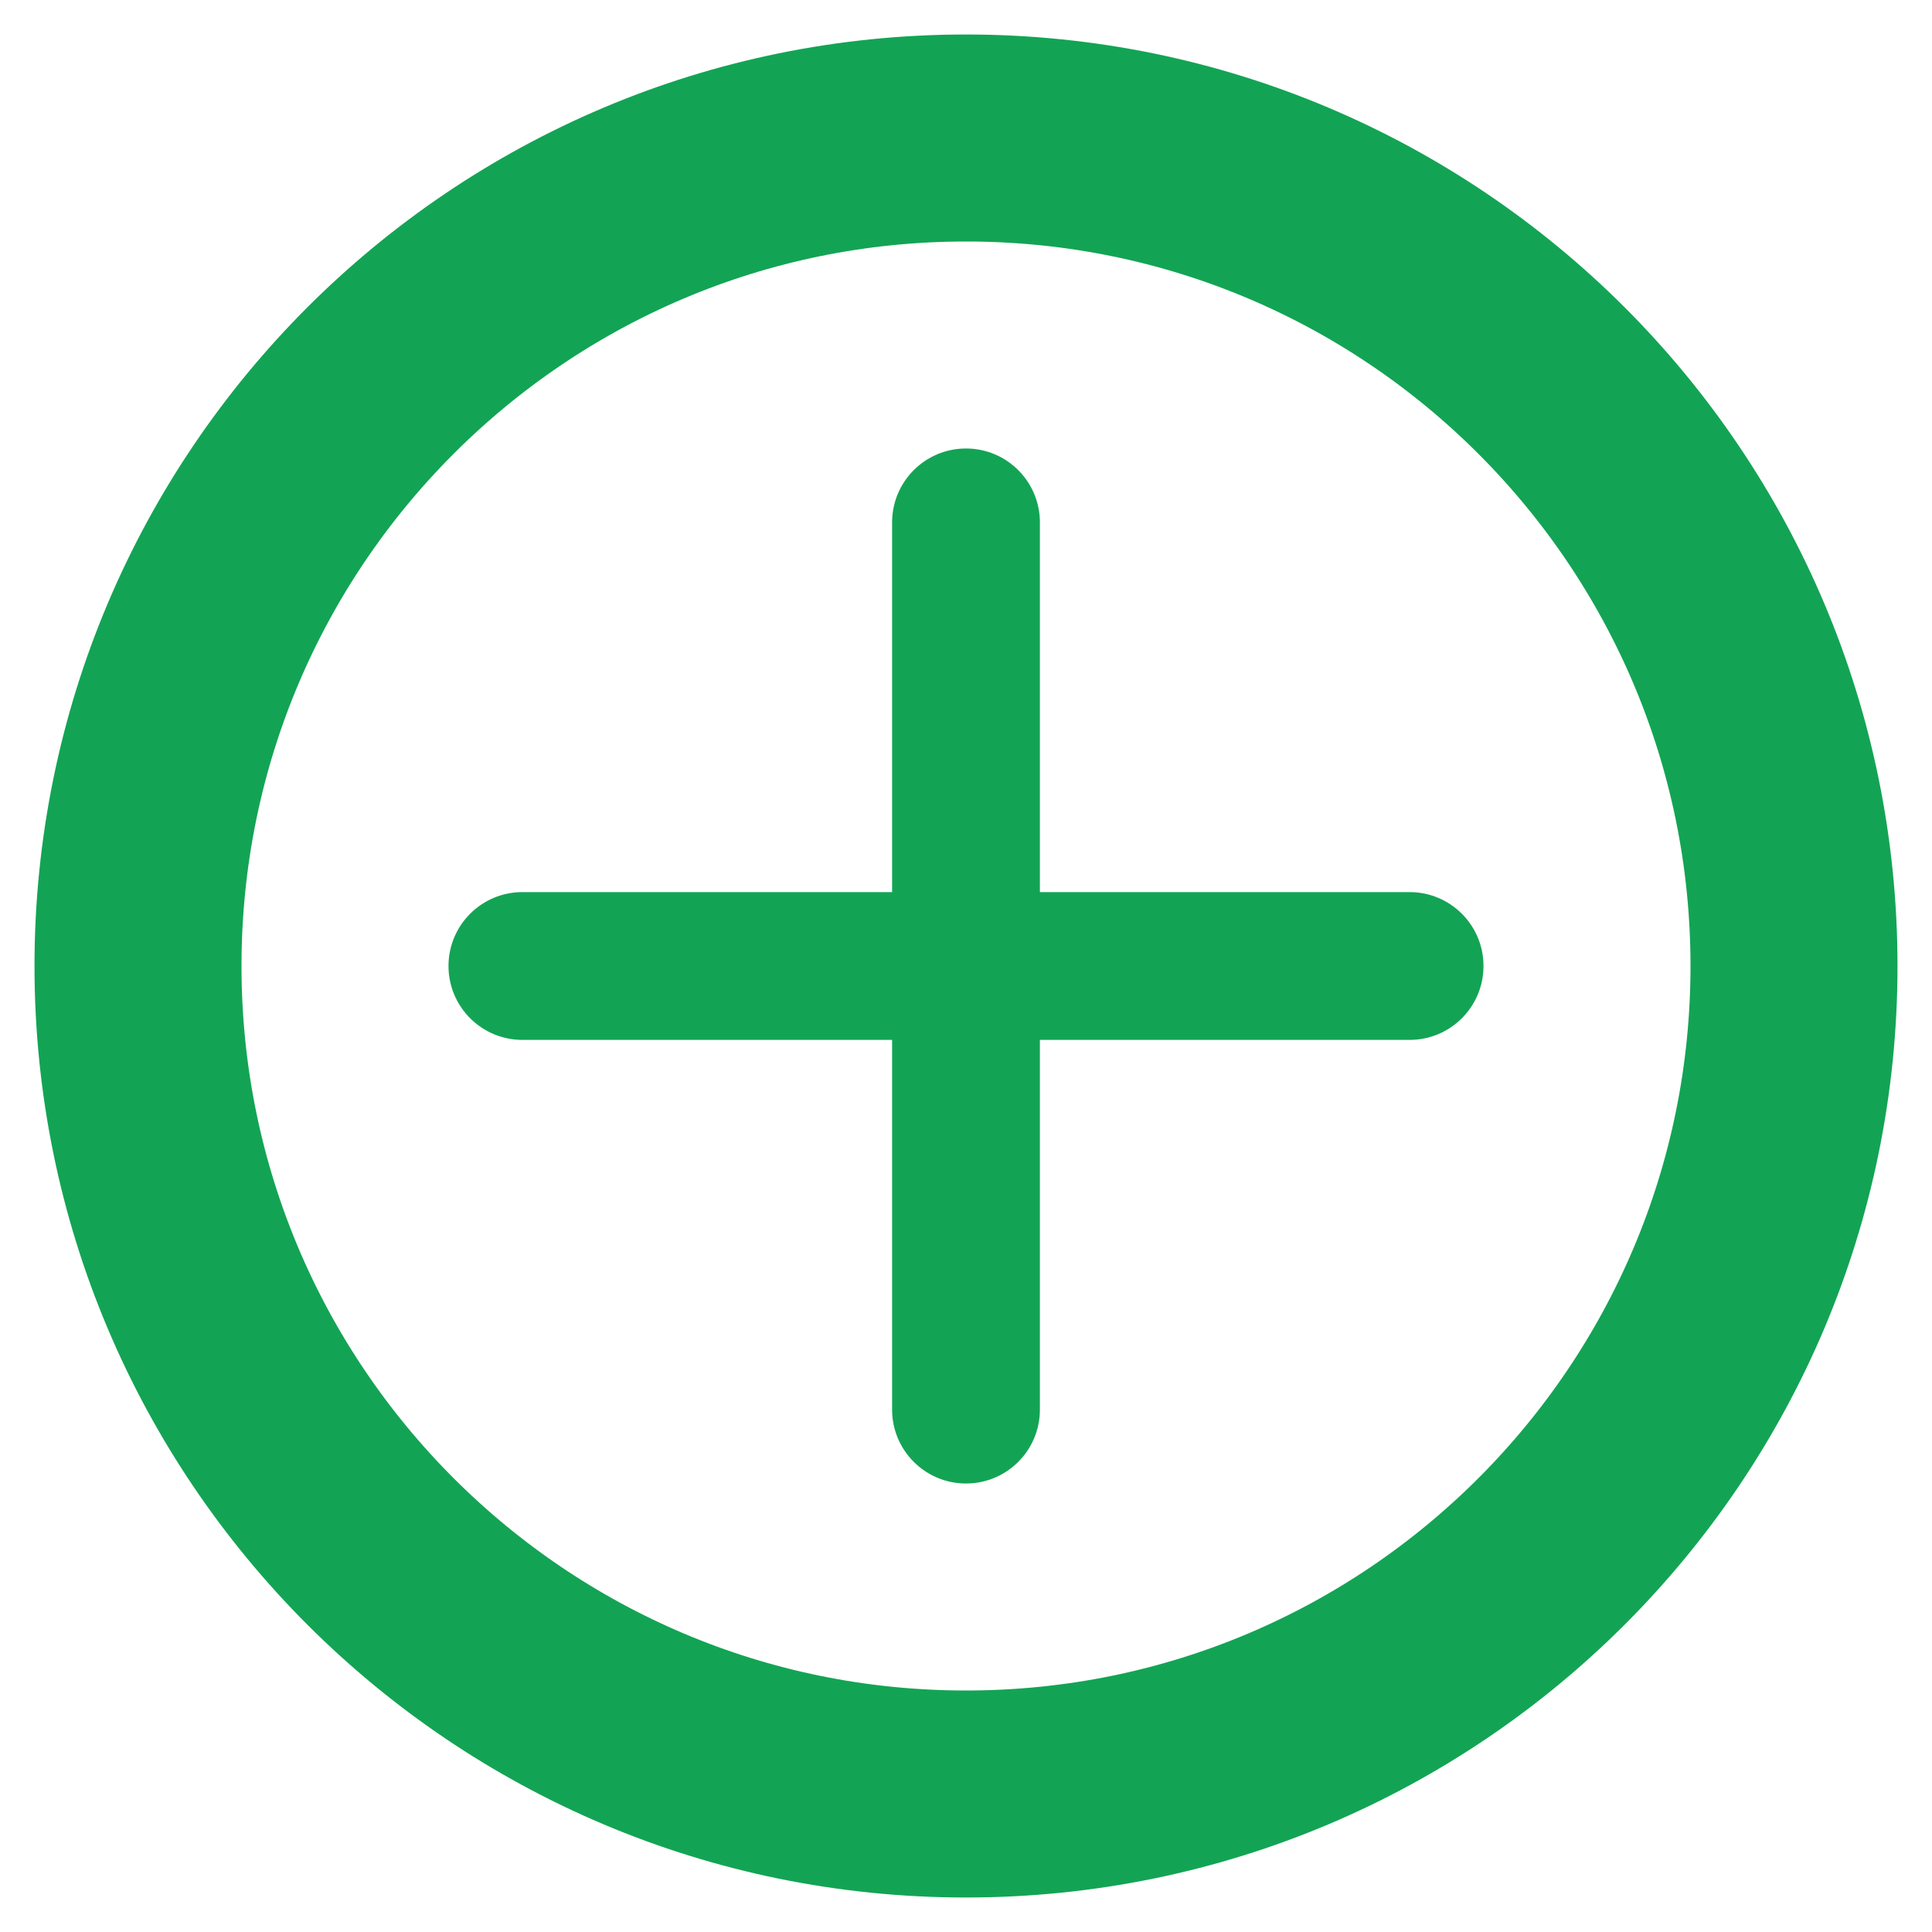
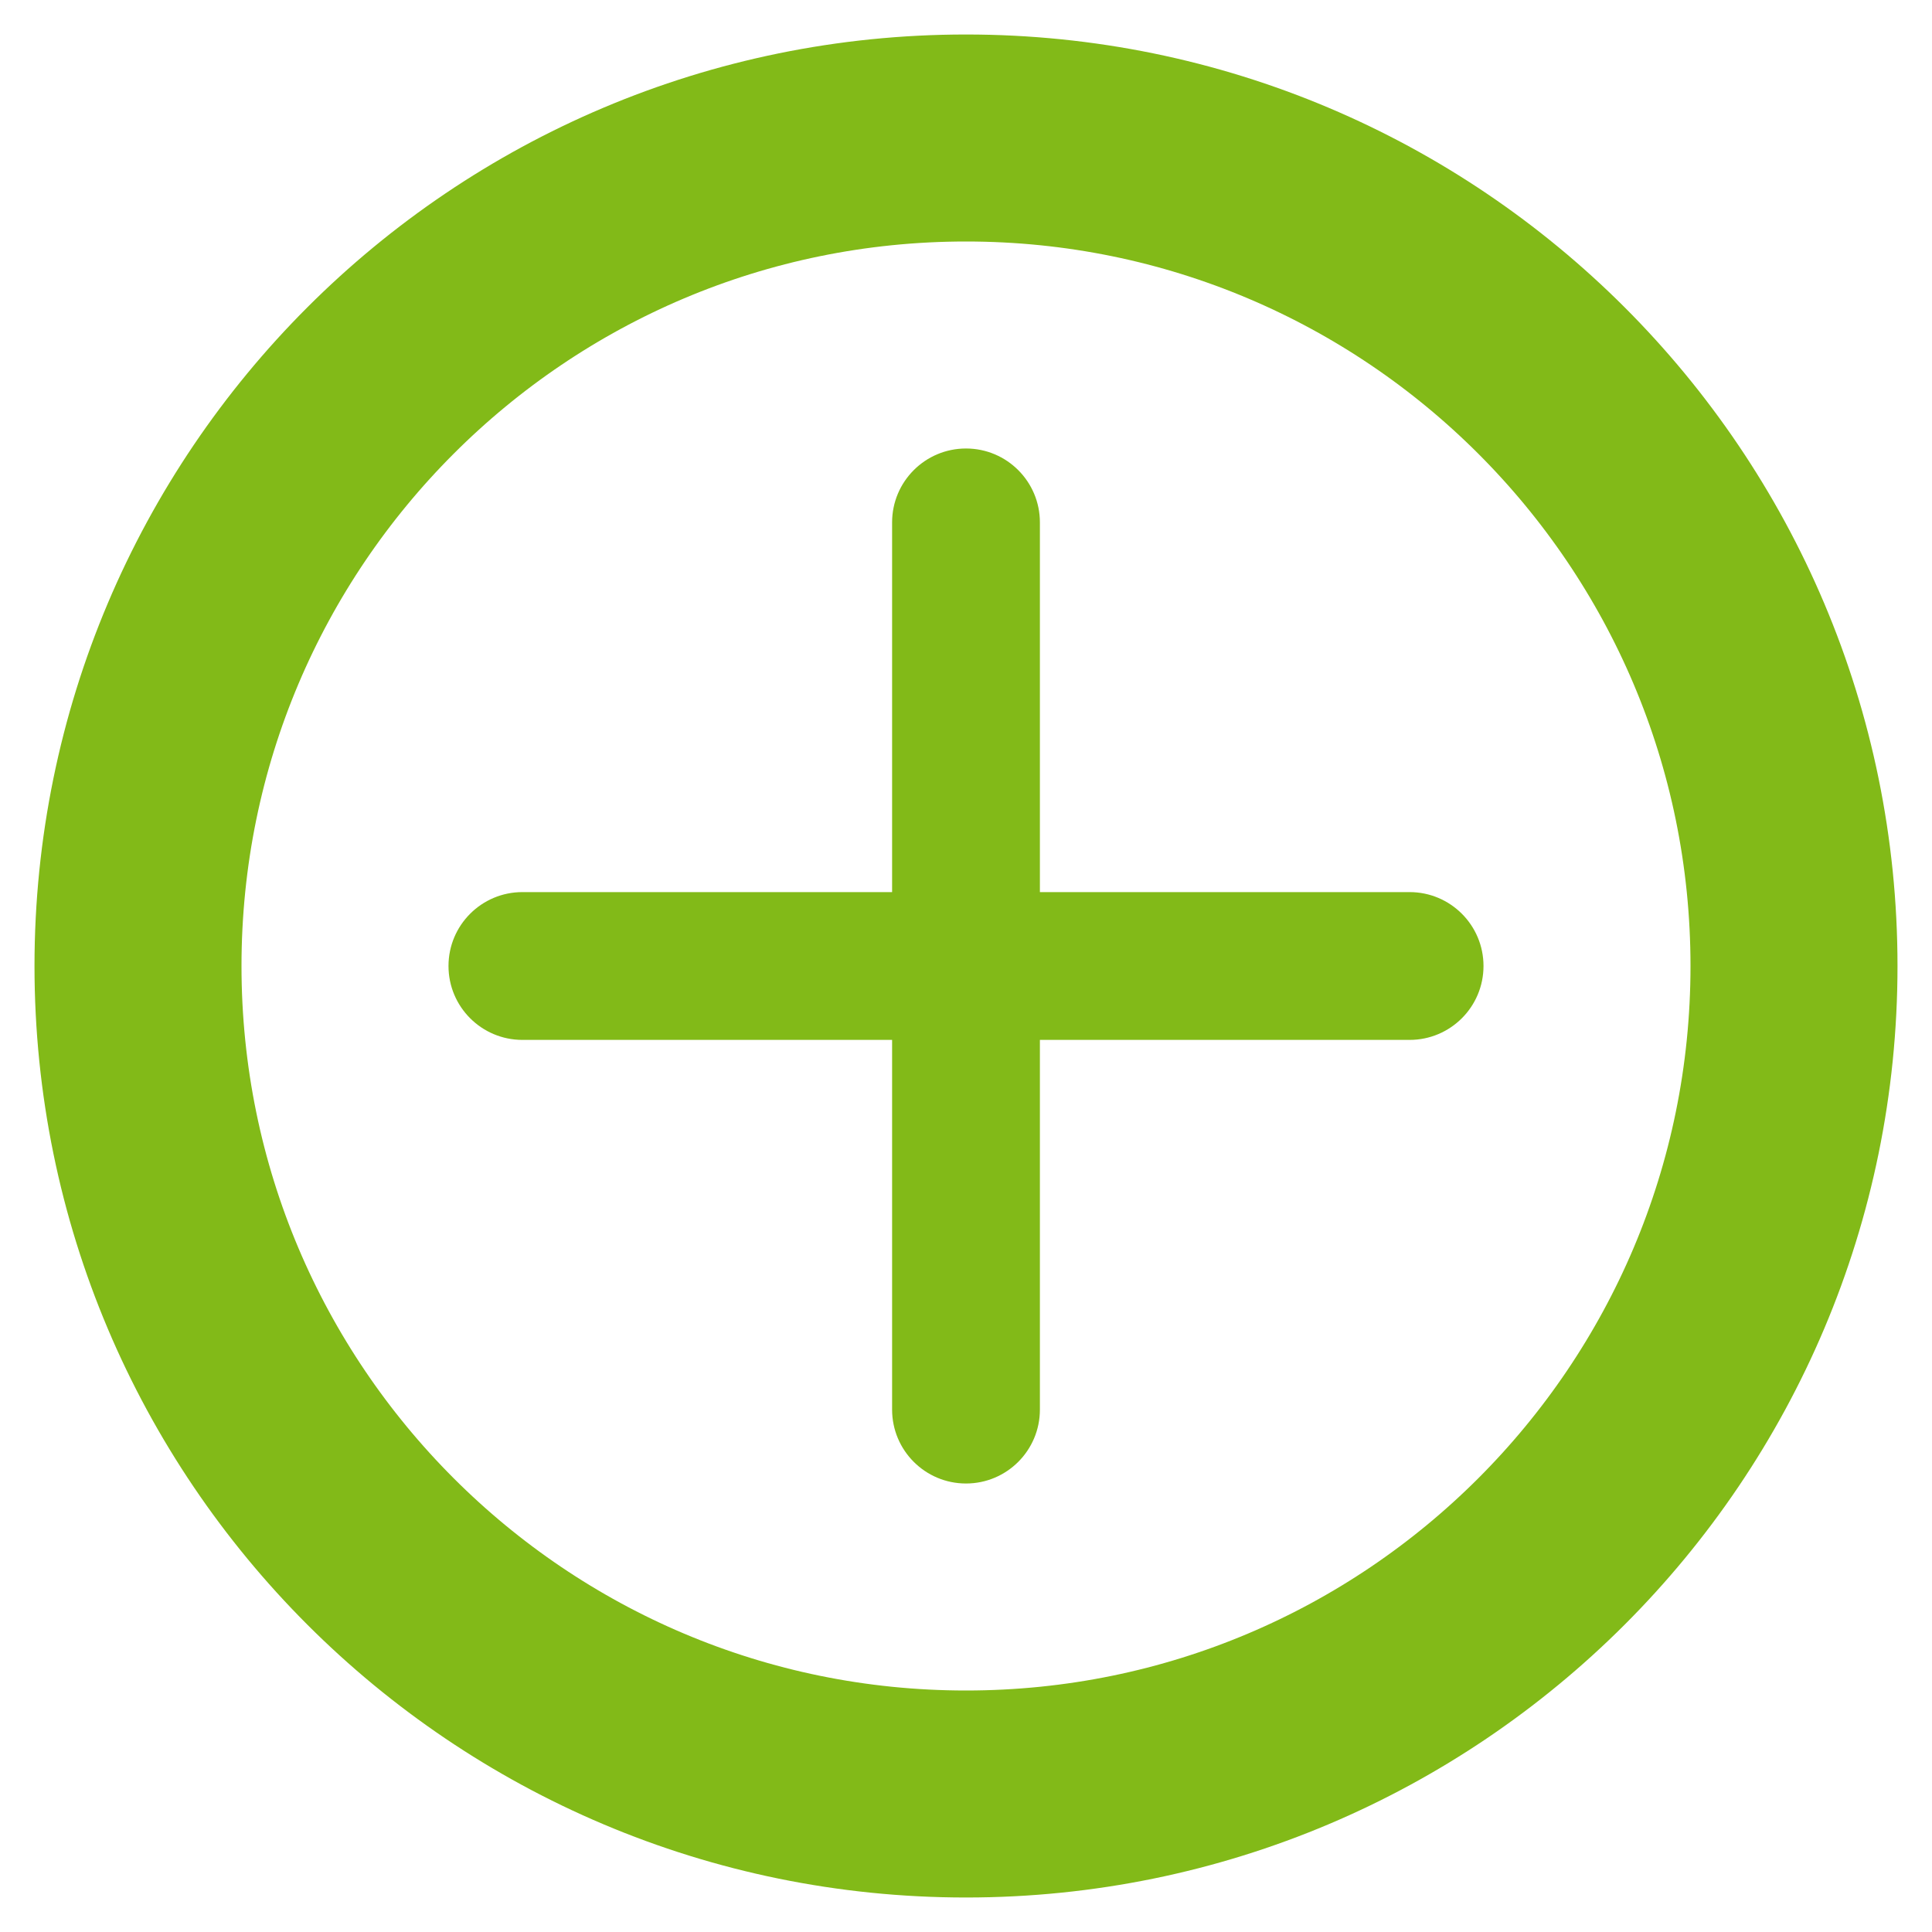
- <svg xmlns="http://www.w3.org/2000/svg" width="28" height="28" viewBox="0 0 28 28" fill="none">
-   <path d="M14 2C7.373 2 2 7.373 2 14C2 20.627 7.373 26 14 26C20.627 26 26 20.627 26 14C26 7.373 20.627 2 14 2Z" stroke="#12A454" stroke-width="3" stroke-linecap="round" stroke-linejoin="round" />
-   <path fill-rule="evenodd" clip-rule="evenodd" d="M14 6.5C13.408 6.5 12.929 6.98 12.929 7.571V12.929H7.571C6.98 12.929 6.5 13.408 6.5 14C6.5 14.592 6.98 15.071 7.571 15.071H12.929V20.429C12.929 21.02 13.408 21.5 14 21.5C14.592 21.5 15.071 21.02 15.071 20.429V15.071H20.429C21.02 15.071 21.5 14.592 21.5 14C21.5 13.408 21.02 12.929 20.429 12.929H15.071V7.571C15.071 6.98 14.592 6.5 14 6.5Z" fill="#12A454" />
+ <svg xmlns="http://www.w3.org/2000/svg" width="28" height="28" viewBox="0 0 28 28" fill="none" version="1.1" id="svg968">
+   <defs id="defs972" />
+   <path d="M14 2C7.373 2 2 7.373 2 14C2 20.627 7.373 26 14 26C20.627 26 26 20.627 26 14C26 7.373 20.627 2 14 2Z" stroke="#12A454" stroke-width="3" stroke-linecap="round" stroke-linejoin="round" id="path964" style="stroke:#82ba18;stroke-opacity:1" />
+   <path fill-rule="evenodd" clip-rule="evenodd" d="M14 6.5C13.408 6.5 12.929 6.98 12.929 7.571V12.929H7.571C6.98 12.929 6.5 13.408 6.5 14C6.5 14.592 6.98 15.071 7.571 15.071H12.929V20.429C12.929 21.02 13.408 21.5 14 21.5C14.592 21.5 15.071 21.02 15.071 20.429V15.071H20.429C21.02 15.071 21.5 14.592 21.5 14C21.5 13.408 21.02 12.929 20.429 12.929H15.071V7.571C15.071 6.98 14.592 6.5 14 6.5Z" fill="#12A454" id="path966" style="fill:#82ba18;fill-opacity:1" />
</svg>
